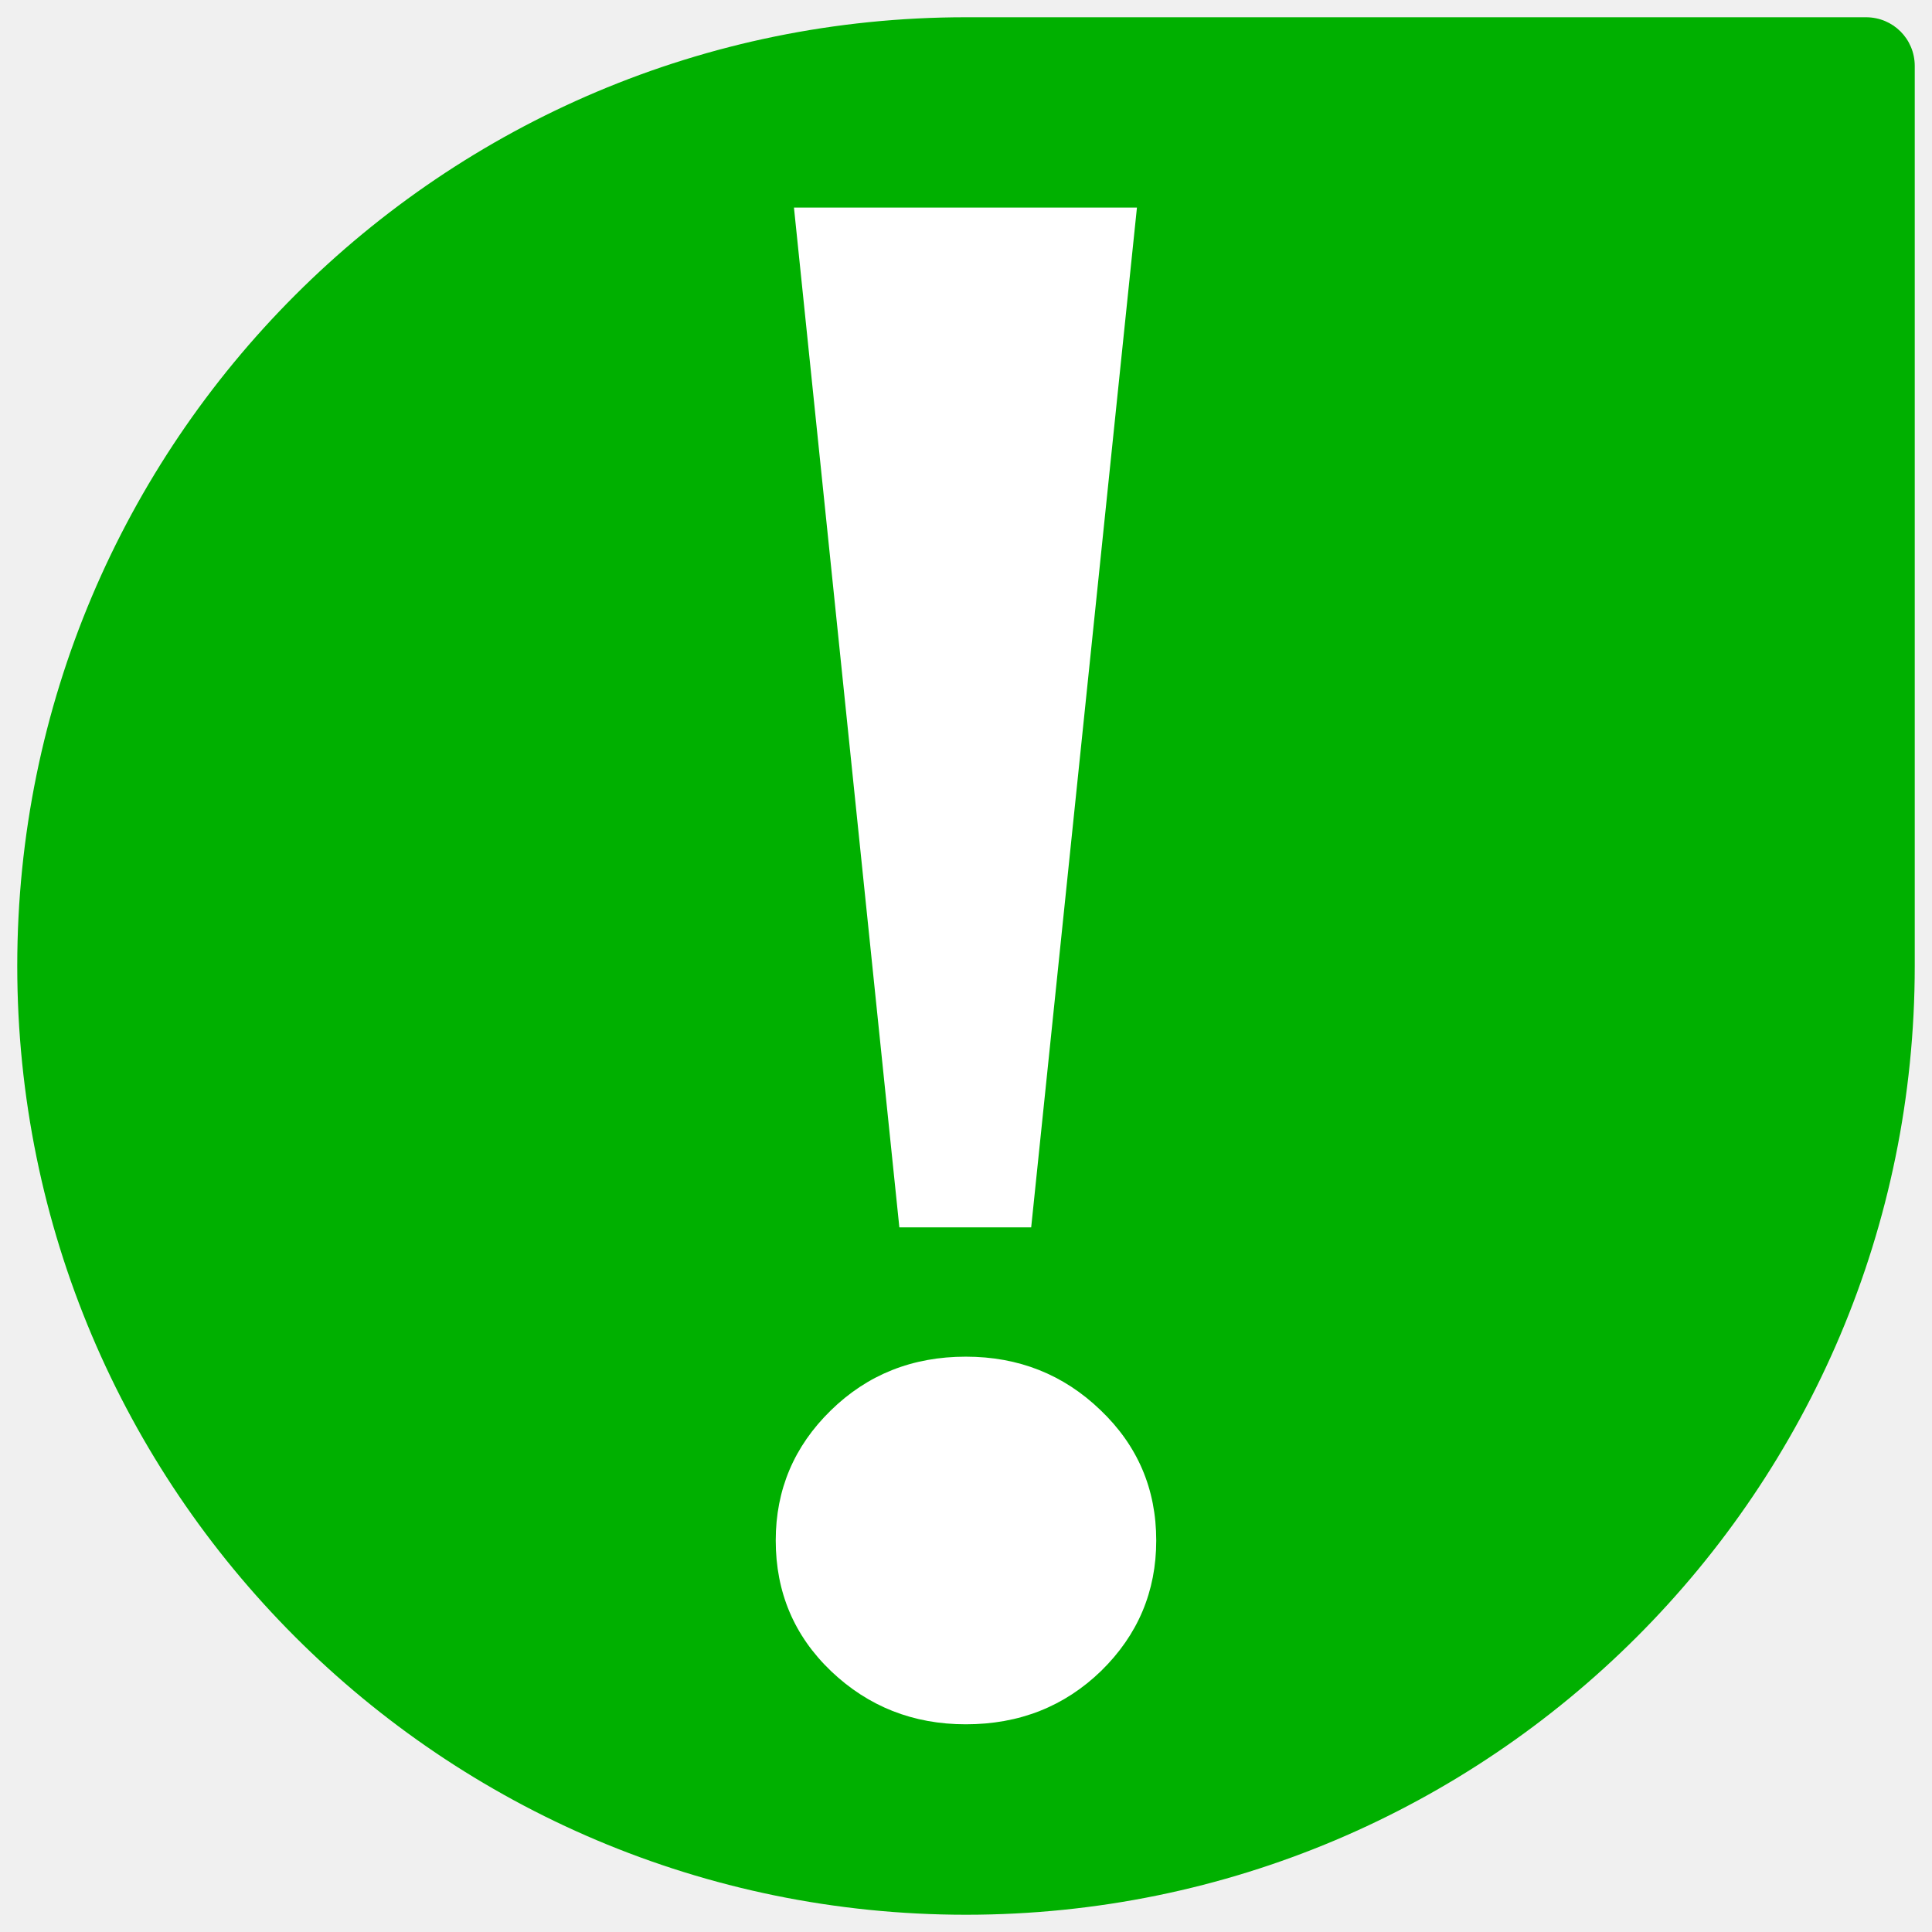
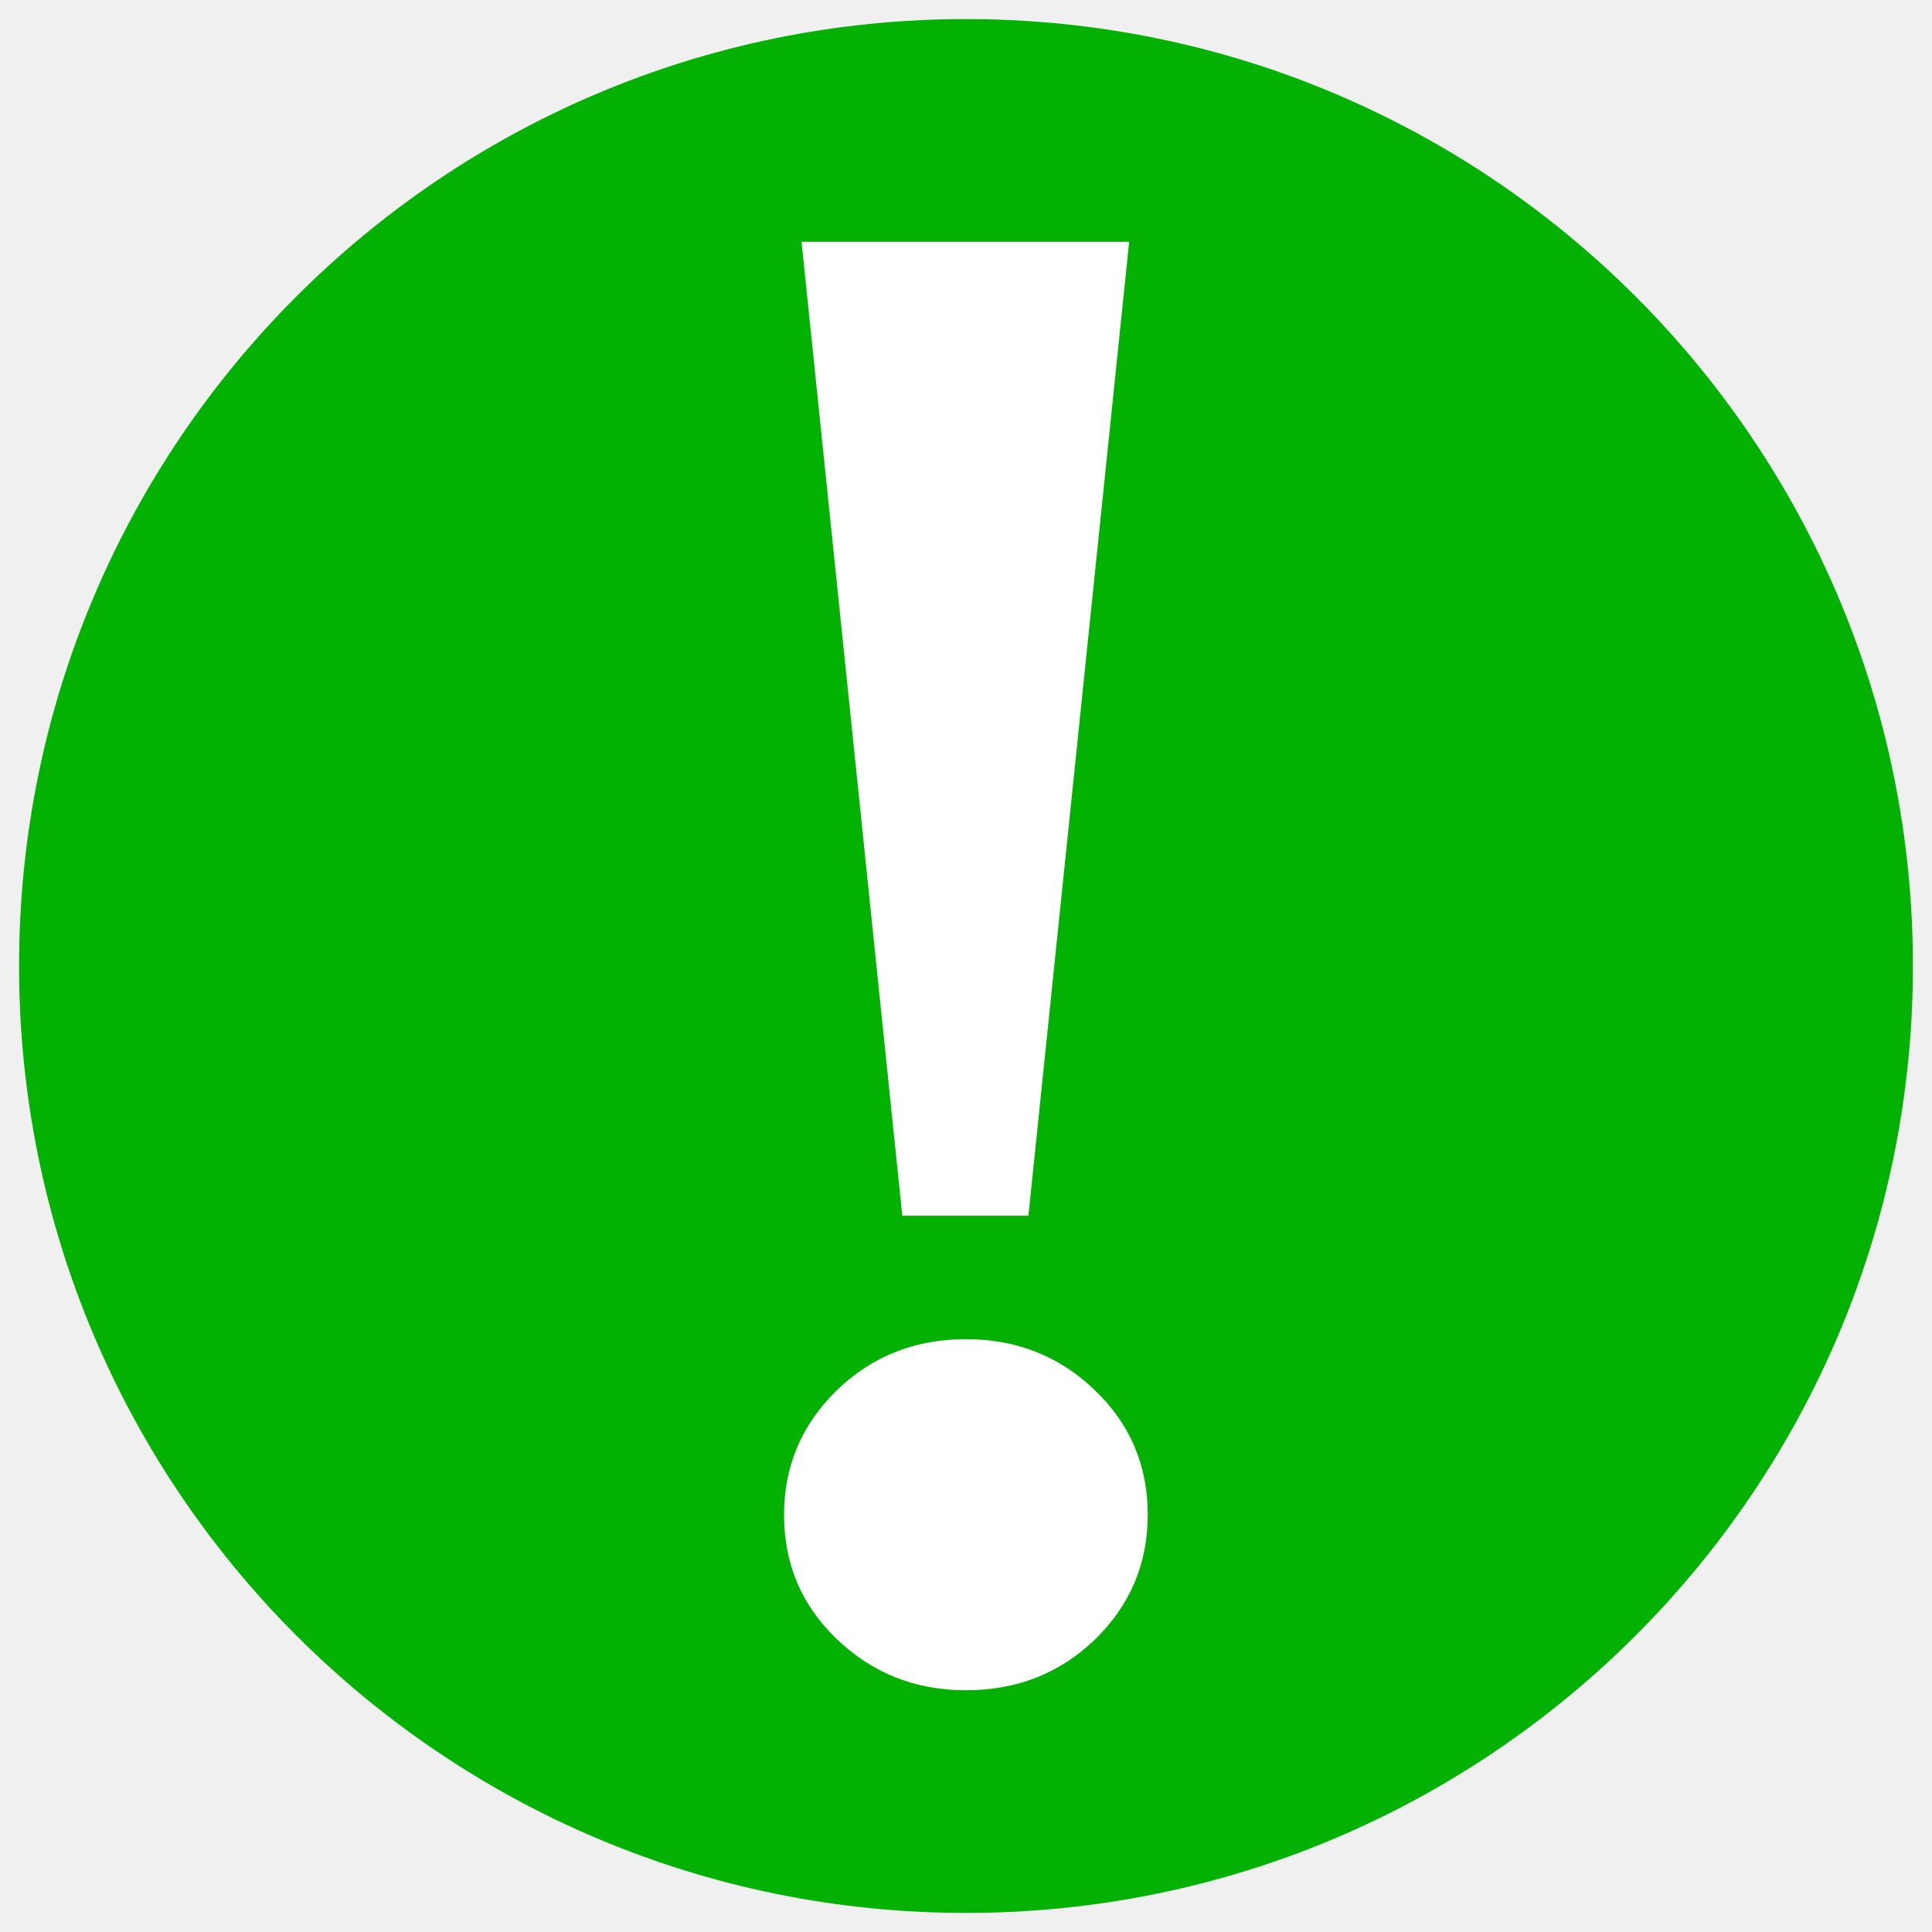
<svg xmlns="http://www.w3.org/2000/svg" xmlns:xlink="http://www.w3.org/1999/xlink" width="86" height="86" id="svg2393" version="1.1">
  <defs id="defs2395">
    <linearGradient xlink:href="#linearGradient3322" id="linearGradient2548" gradientUnits="userSpaceOnUse" gradientTransform="matrix(1.213862,0,0,1.213862,1.156416,1.156416)" x1="31.869" y1="0.165" x2="32.718" y2="61.445" />
    <linearGradient id="linearGradient3322">
      <stop style="stop-color:#fafafa;stop-opacity:1;" offset="0" id="stop3324" />
      <stop style="stop-color:#cccccc;stop-opacity:1;" offset="1" id="stop3326" />
    </linearGradient>
    <linearGradient y2="61.445" x2="32.718" y1="0.165" x1="31.869" gradientTransform="matrix(1.213862,0,0,1.213862,1.156416,-46.84358)" gradientUnits="userSpaceOnUse" id="linearGradient2565" xlink:href="#linearGradient3322" />
    <mask maskUnits="userSpaceOnUse" id="mask3465">
      <g id="g3467" transform="matrix(0.3865652,0,0,0.3865652,9.854861,30.3148)">
        <rect transform="translate(0,-48)" y="5.878" x="4.108" height="66.62" width="75.015" id="rect3469" style="fill:#ffffff;fill-opacity:1;fill-rule:nonzero;stroke:#ffffff;stroke-width:10;stroke-linecap:round;stroke-linejoin:miter;stroke-miterlimit:4;stroke-opacity:1;stroke-dasharray:none;stroke-dashoffset:0" />
        <text mask="none" transform="scale(1.01783,0.9824821)" id="text3471" y="12.009" x="29.525" style="font-size:60.808px;font-style:normal;font-variant:normal;font-weight:bold;font-stretch:normal;text-align:start;line-height:125%;writing-mode:lr-tb;text-anchor:start;fill:#000000;fill-opacity:1;stroke:none;font-family:Nimbus Roman No9 L;-inkscape-font-specification:Nimbus Roman No9 L Bold" xml:space="preserve">
          <tspan y="12.009" x="29.525" id="tspan3473">!</tspan>
        </text>
      </g>
    </mask>
    <linearGradient xlink:href="#linearGradient3789" id="linearGradient2994" gradientUnits="userSpaceOnUse" gradientTransform="matrix(1.416667,0,0,1.416667,0.5,-2.583333)" spreadMethod="reflect" x1="45.349" y1="9.186" x2="3.488" y2="65" />
    <linearGradient id="linearGradient3789">
      <stop style="stop-color:#22f4ff;stop-opacity:1;" offset="0" id="stop3791" />
      <stop style="stop-color:#234880;stop-opacity:1;" offset="1" id="stop3793" />
    </linearGradient>
    <linearGradient xlink:href="#linearGradient3789-6" id="linearGradient3922" gradientUnits="userSpaceOnUse" spreadMethod="reflect" x1="45" y1="10" x2="45" y2="80" gradientTransform="matrix(-0.9444444,0,0,-0.9444444,85,90)" />
    <linearGradient id="linearGradient3789-6">
      <stop style="stop-color:#0a75c2;stop-opacity:1;" offset="0" id="stop3791-0" />
      <stop style="stop-color:#064572;stop-opacity:1;" offset="1" id="stop3793-4" />
    </linearGradient>
  </defs>
  <g id="layer1" transform="translate(0,54)">
-     <path style="fill:#00b000;fill-opacity:1;stroke:none;display:inline" d="m 43,31.232 c 23.324,0 42.232,-18.908 42.232,-42.232 l 0,-40.062 c 0,-1.206 -0.964,-2.17 -2.17,-2.17 l -40.062,0 C 19.676,-53.232 0.768,-34.324 0.768,-11 0.768,12.324 19.676,31.232 43,31.232 z" id="rect3059" />
-     <text xml:space="preserve" style="font-size:102.721px;font-style:normal;font-variant:normal;font-weight:bold;font-stretch:normal;text-align:start;line-height:125%;writing-mode:lr-tb;text-anchor:start;fill:#ffffff;fill-opacity:1;stroke:none;font-family:Liberation Serif;-inkscape-font-specification:Liberation Serif Bold" x="25.193" y="21.707" id="text3175" transform="scale(1.01783,0.9824821)">
-       <tspan id="tspan3177" x="25.193" y="21.707">!</tspan>
+     <path style="opacity:0.99;fill:#00b000;fill-opacity:1;stroke:none" id="path3393" d="m 71.978,50.368 a 40.097,40.097 0 1 1 -80.194,0 40.097,40.097 0 1 1 80.194,0 z" transform="matrix(1.051225,0,0,1.051225,9.48563,-63.9481)" />
+     <text xml:space="preserve" style="font-size:98.101px;font-style:normal;font-variant:normal;font-weight:bold;font-stretch:normal;text-align:start;line-height:125%;writing-mode:lr-tb;text-anchor:start;fill:#ffffff;fill-opacity:1;stroke:none;font-family:Liberation Serif;-inkscape-font-specification:Liberation Serif Bold" x="25.96" y="20.227" id="text3175" transform="scale(1.01783,0.9824821)">
+       <tspan id="tspan3177" x="25.96" y="20.227">!</tspan>
    </text>
  </g>
</svg>
